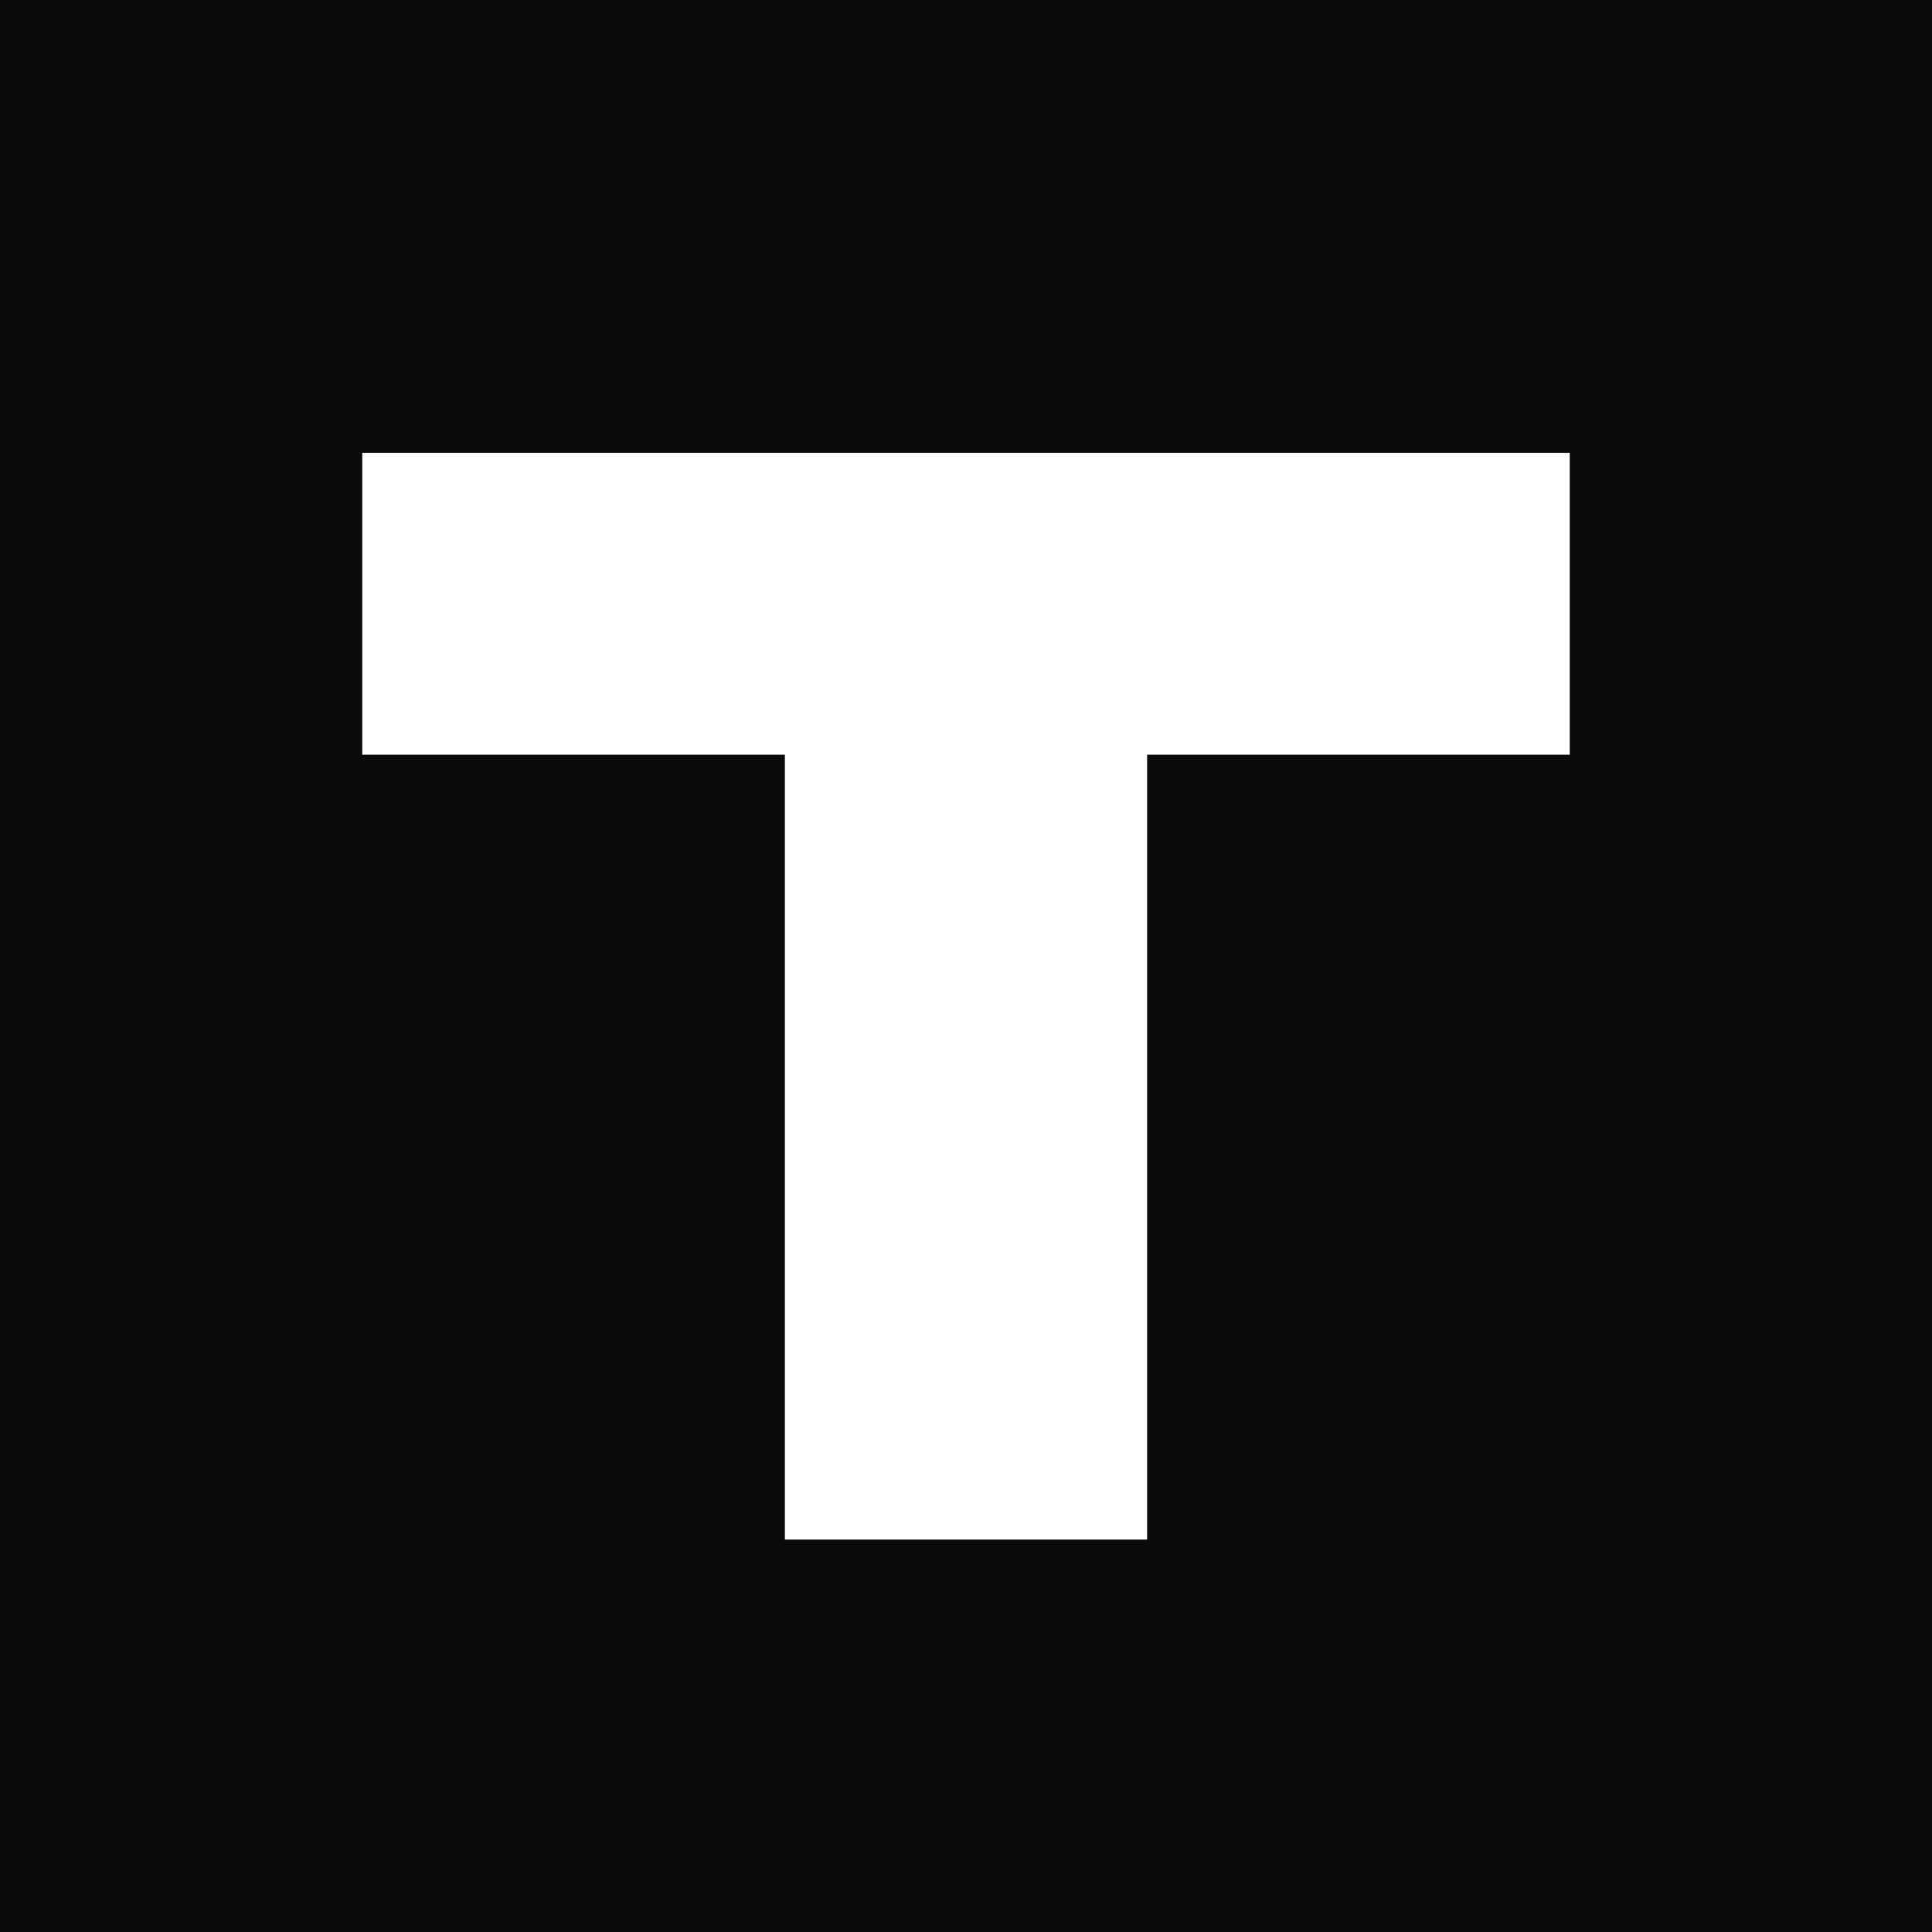
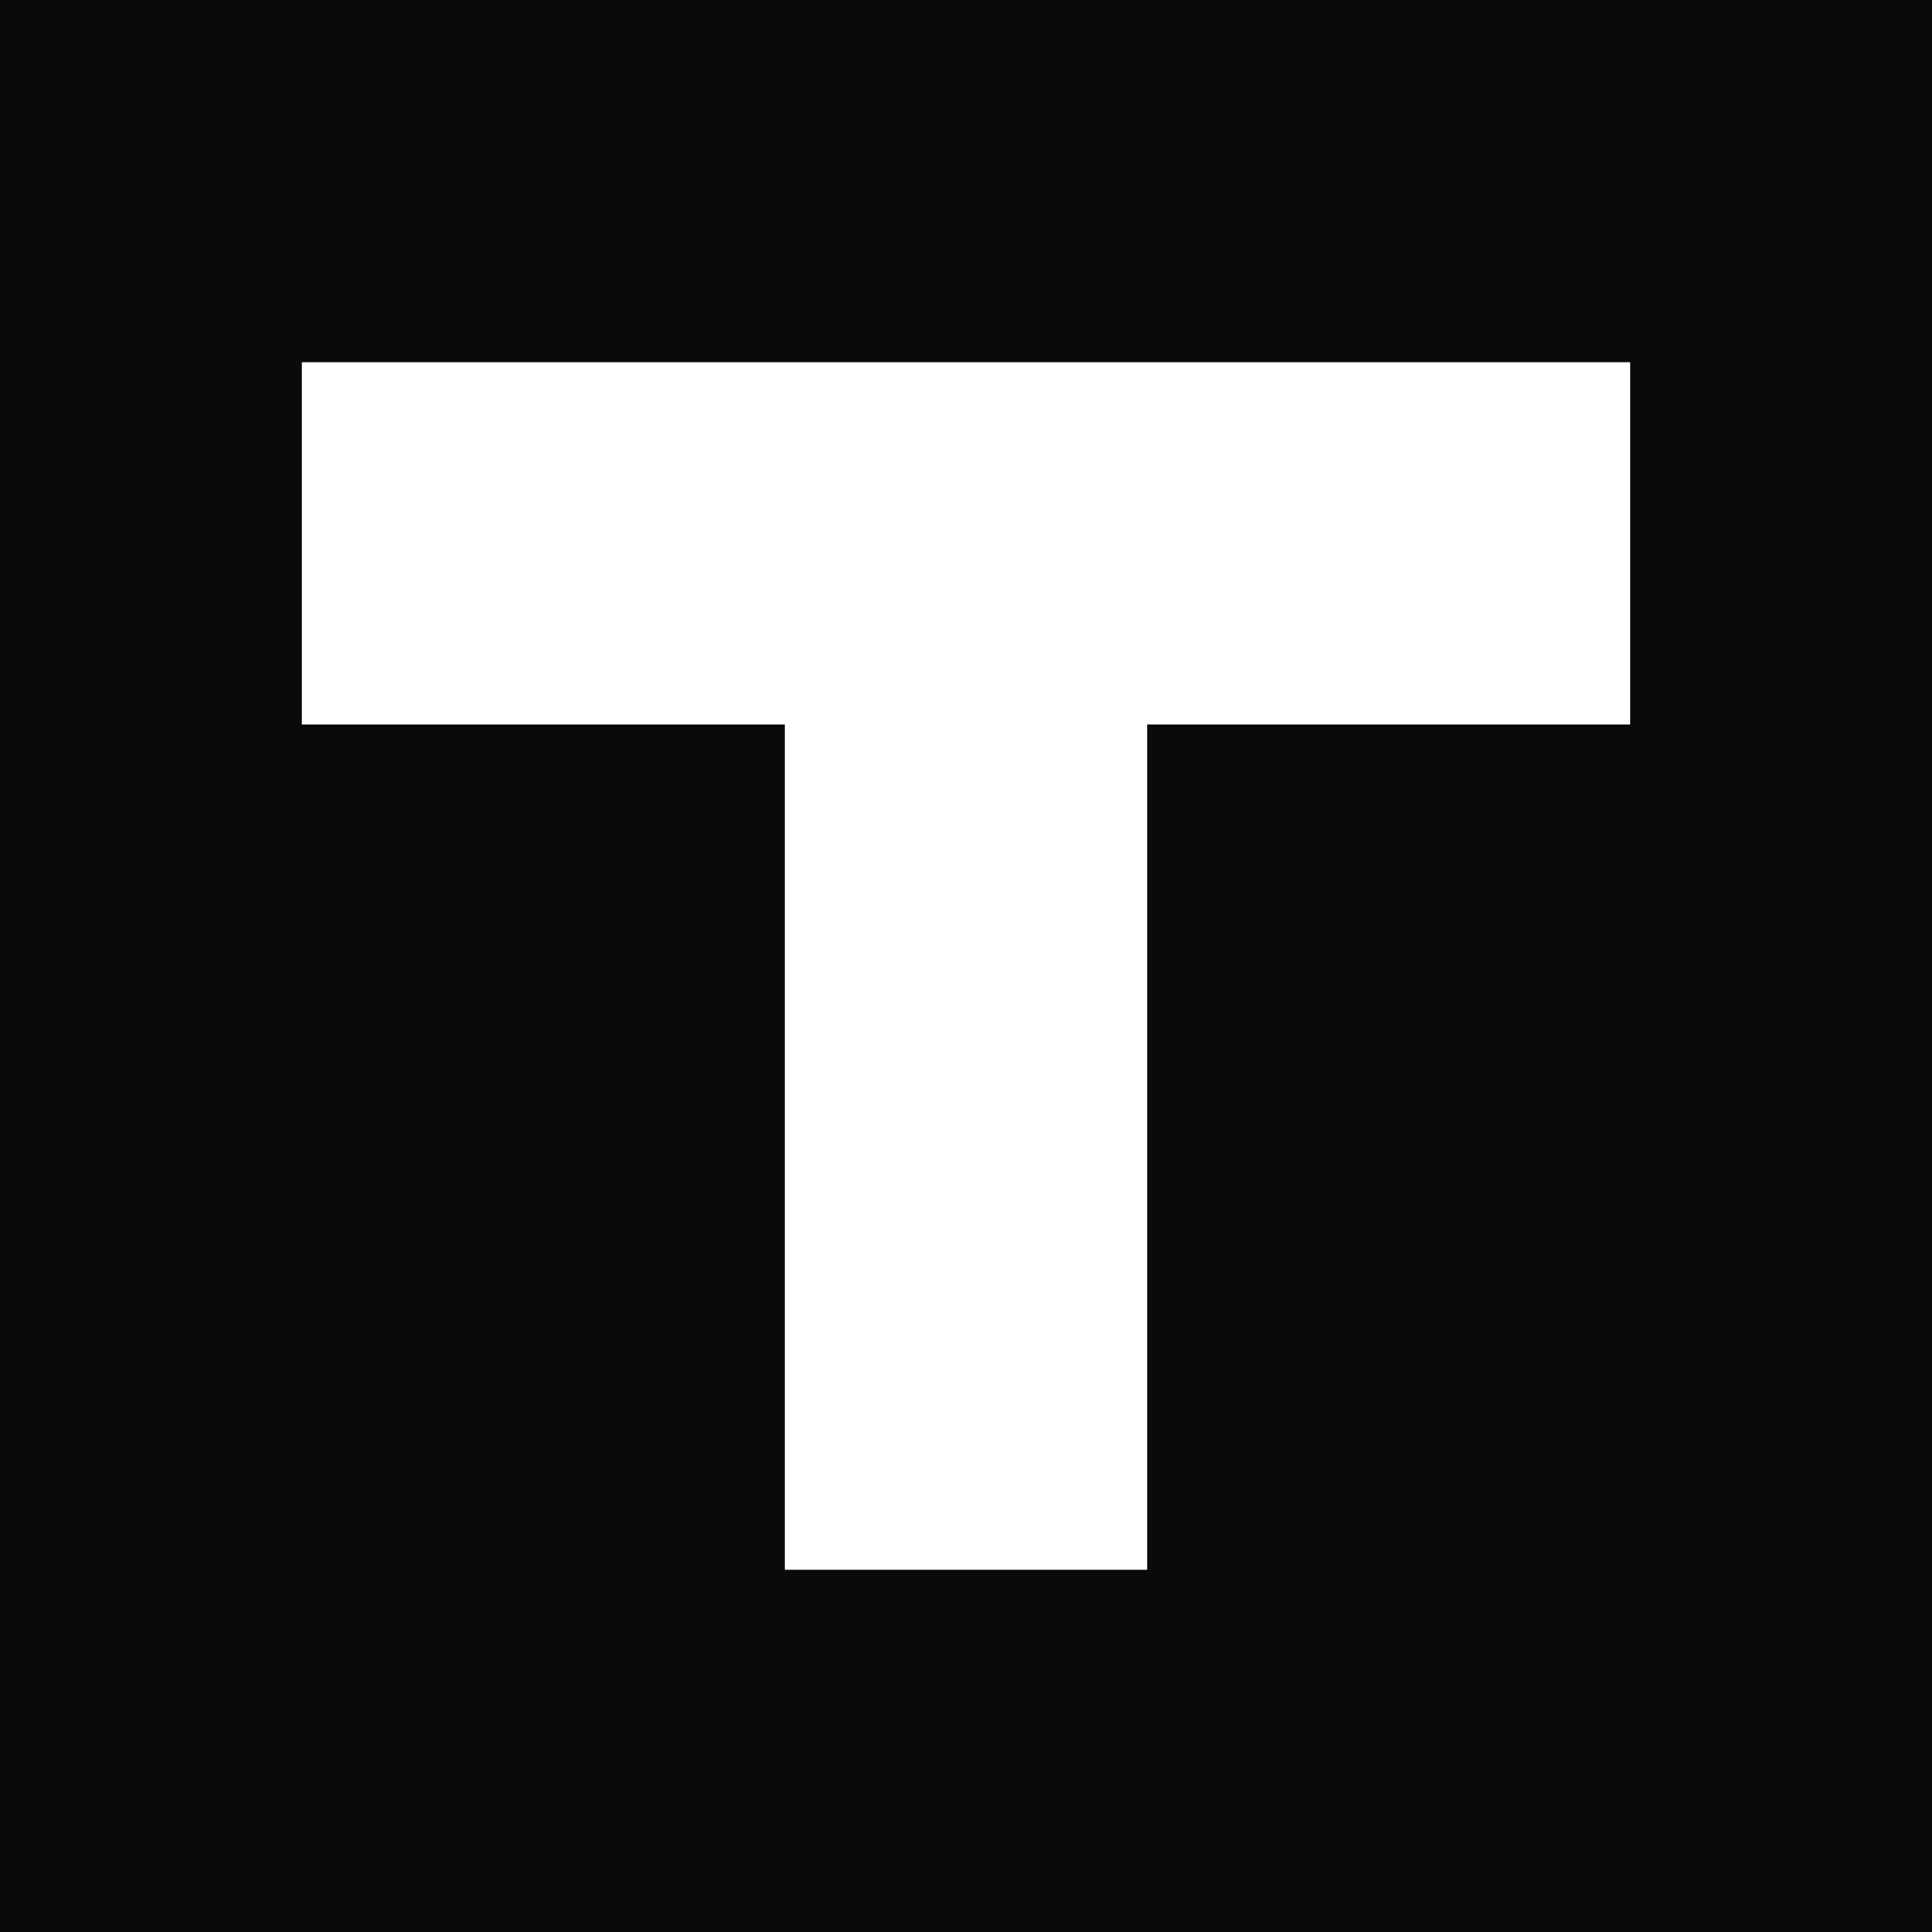
<svg xmlns="http://www.w3.org/2000/svg" viewBox="0 0 64 64" width="64" height="64" role="img" aria-label="TLMK Studio">
  <rect width="64" height="64" fill="#0A0A0A" />
-   <path d="M12 15 H52 V25 H38 V51 H26 V25 H12 Z" fill="#FFFFFF" />
+   <path d="M10 12 H54 V24 H38 V52 H26 V24 H10 Z" fill="#FFFFFF" />
</svg>
